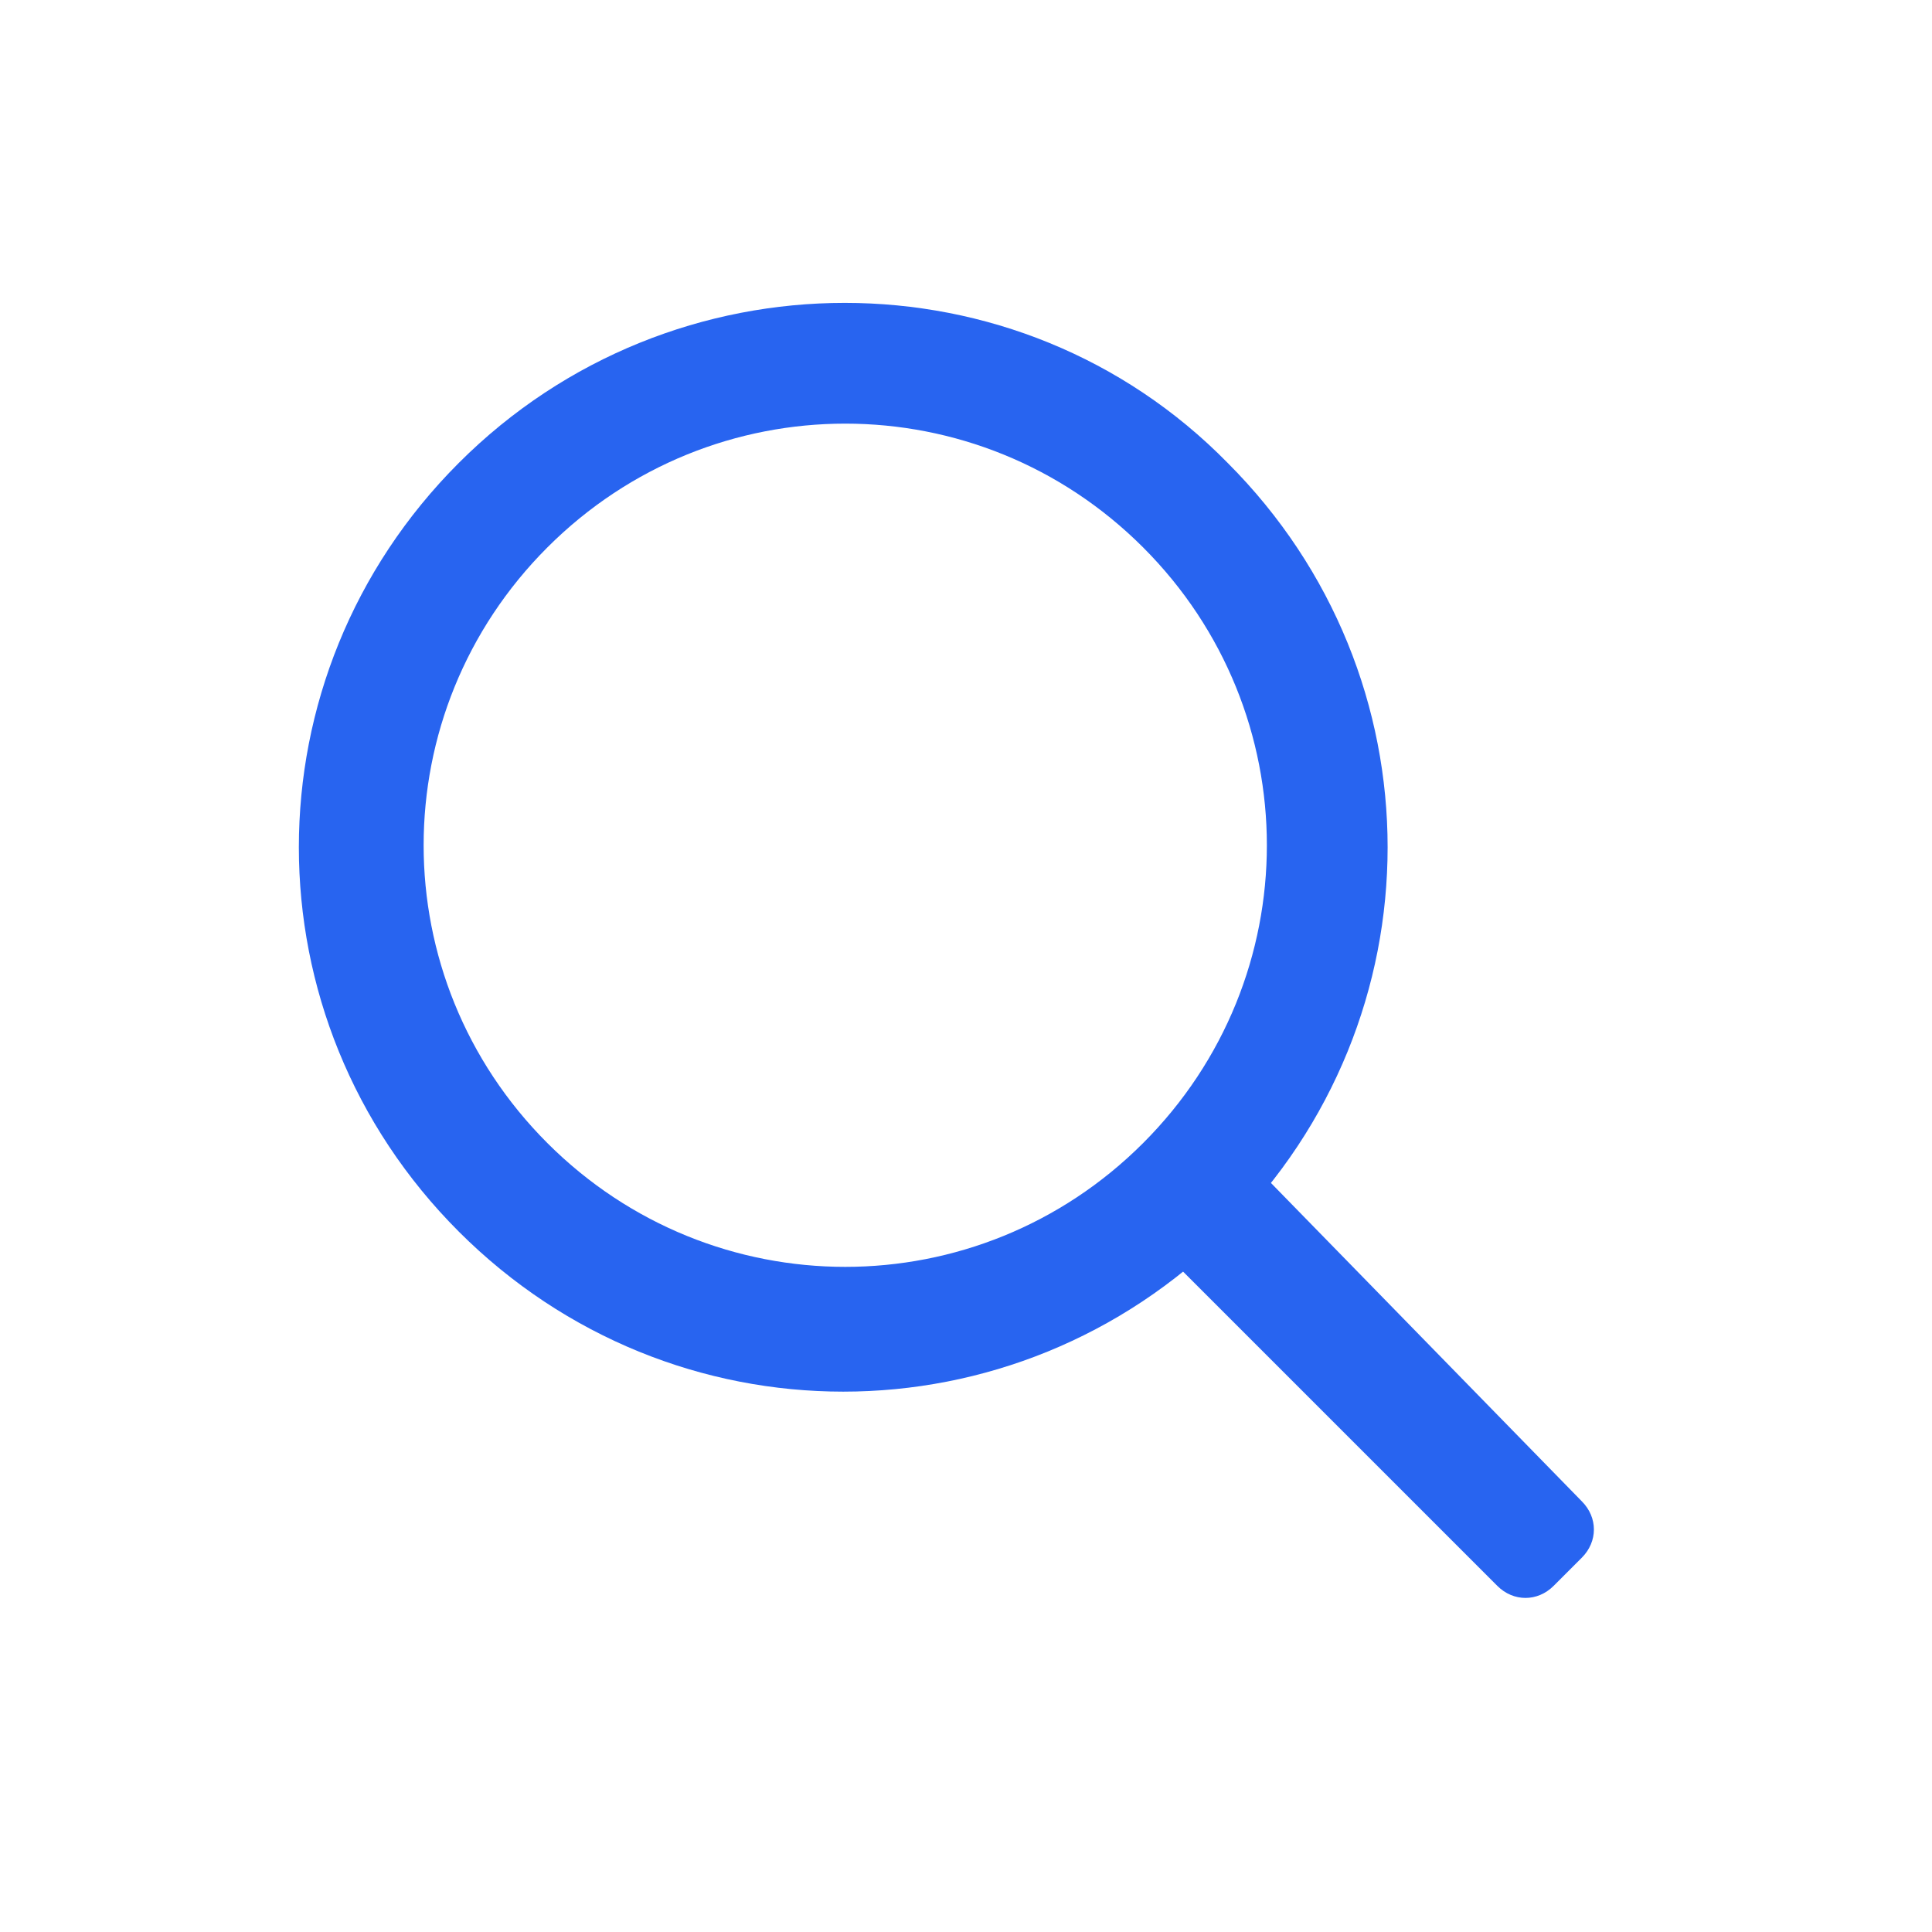
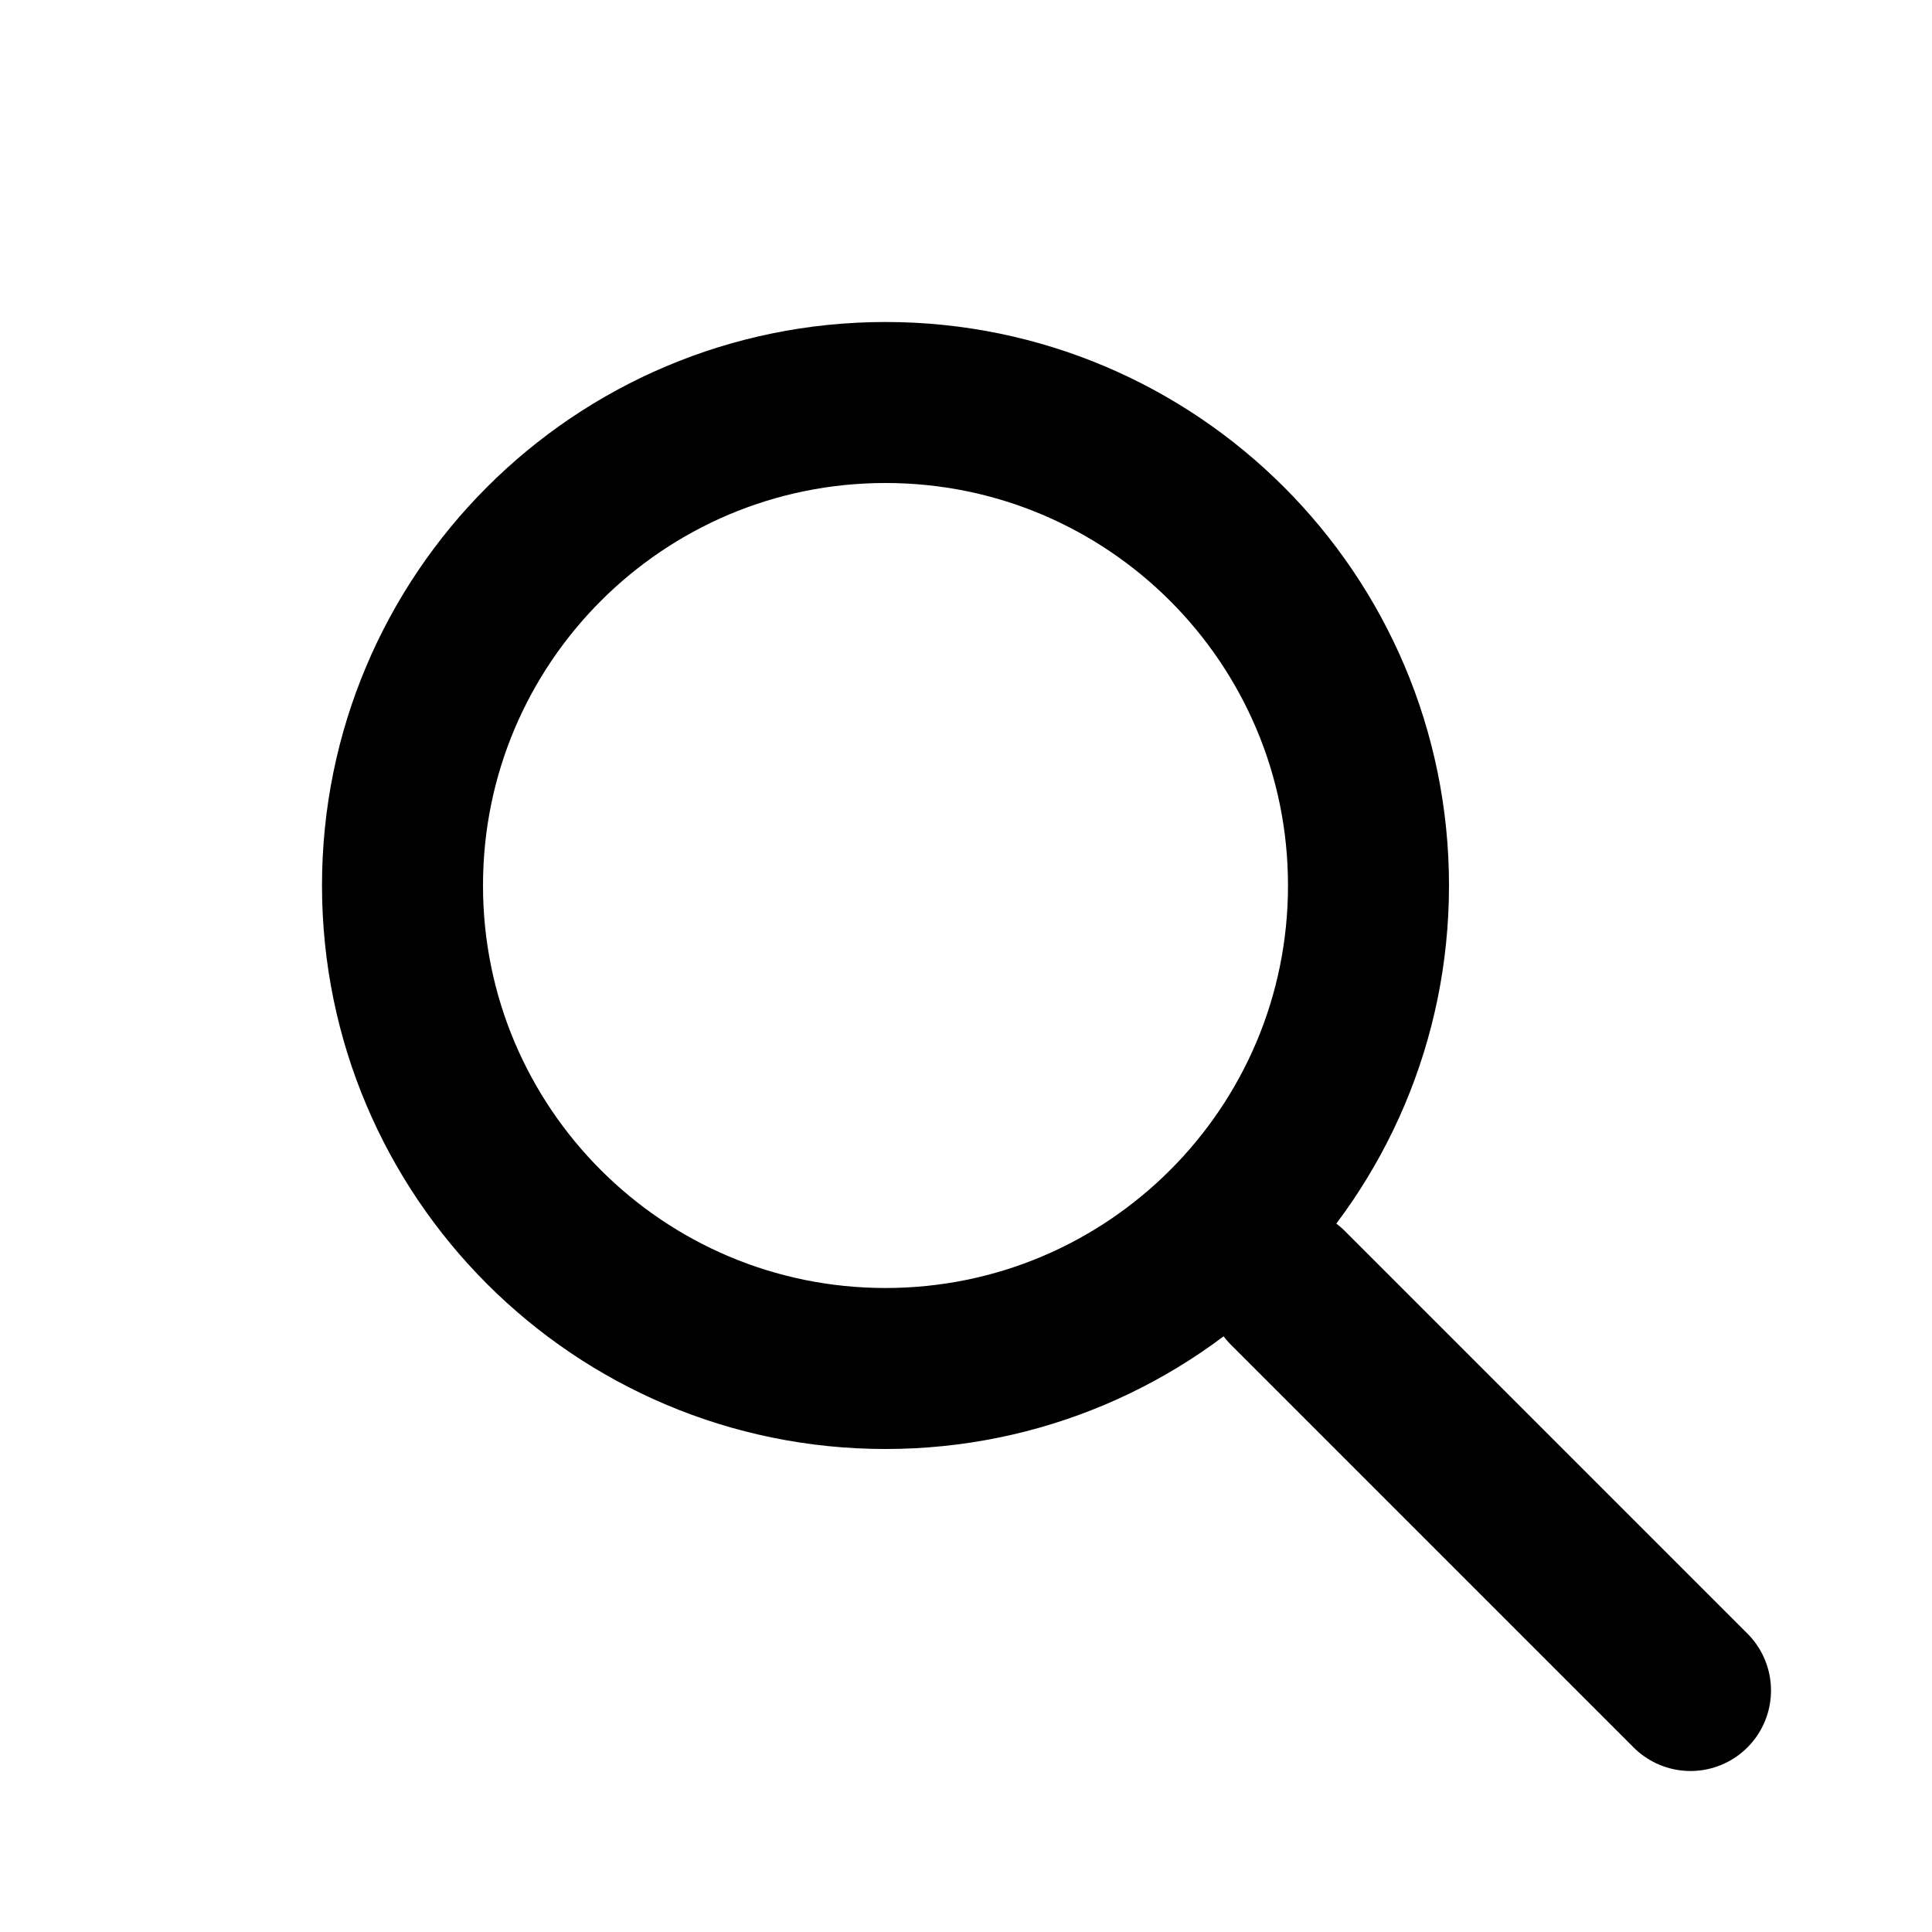
- <svg xmlns="http://www.w3.org/2000/svg" class="icon" width="256px" height="256.00px" viewBox="0 0 1024 1024" version="1.1">
-   <path d="M650.667 245.333c113.067 113.067 113.067 294.4 0 407.467-113.067 113.067-294.4 113.067-407.467 0-113.067-113.067-113.067-294.4 0-407.467 113.067-113.067 296.533-113.067 407.467 0z m-44.8 44.8c-87.467-87.467-228.267-87.467-315.733 0-87.467 87.467-87.467 228.267 0 315.733 87.467 87.467 228.267 87.467 315.733 0 87.467-87.467 87.467-228.267 0-315.733z" fill="#2864F0" />
-   <path d="M614.4 661.333l179.2 179.2c8.533 8.533 21.333 8.533 29.867 0l14.933-14.933c8.533-8.533 8.533-21.333 0-29.867L661.333 614.4 614.4 661.333z" fill="#2864F0" />
+ <svg xmlns="http://www.w3.org/2000/svg" viewBox="0 0 24 24" fill="none" stroke="currentColor" stroke-width="2" stroke-linecap="round" stroke-linejoin="round">
+   <circle cx="11" cy="11" r="6" />
+   <path d="m16 16 5 5" />
</svg>
